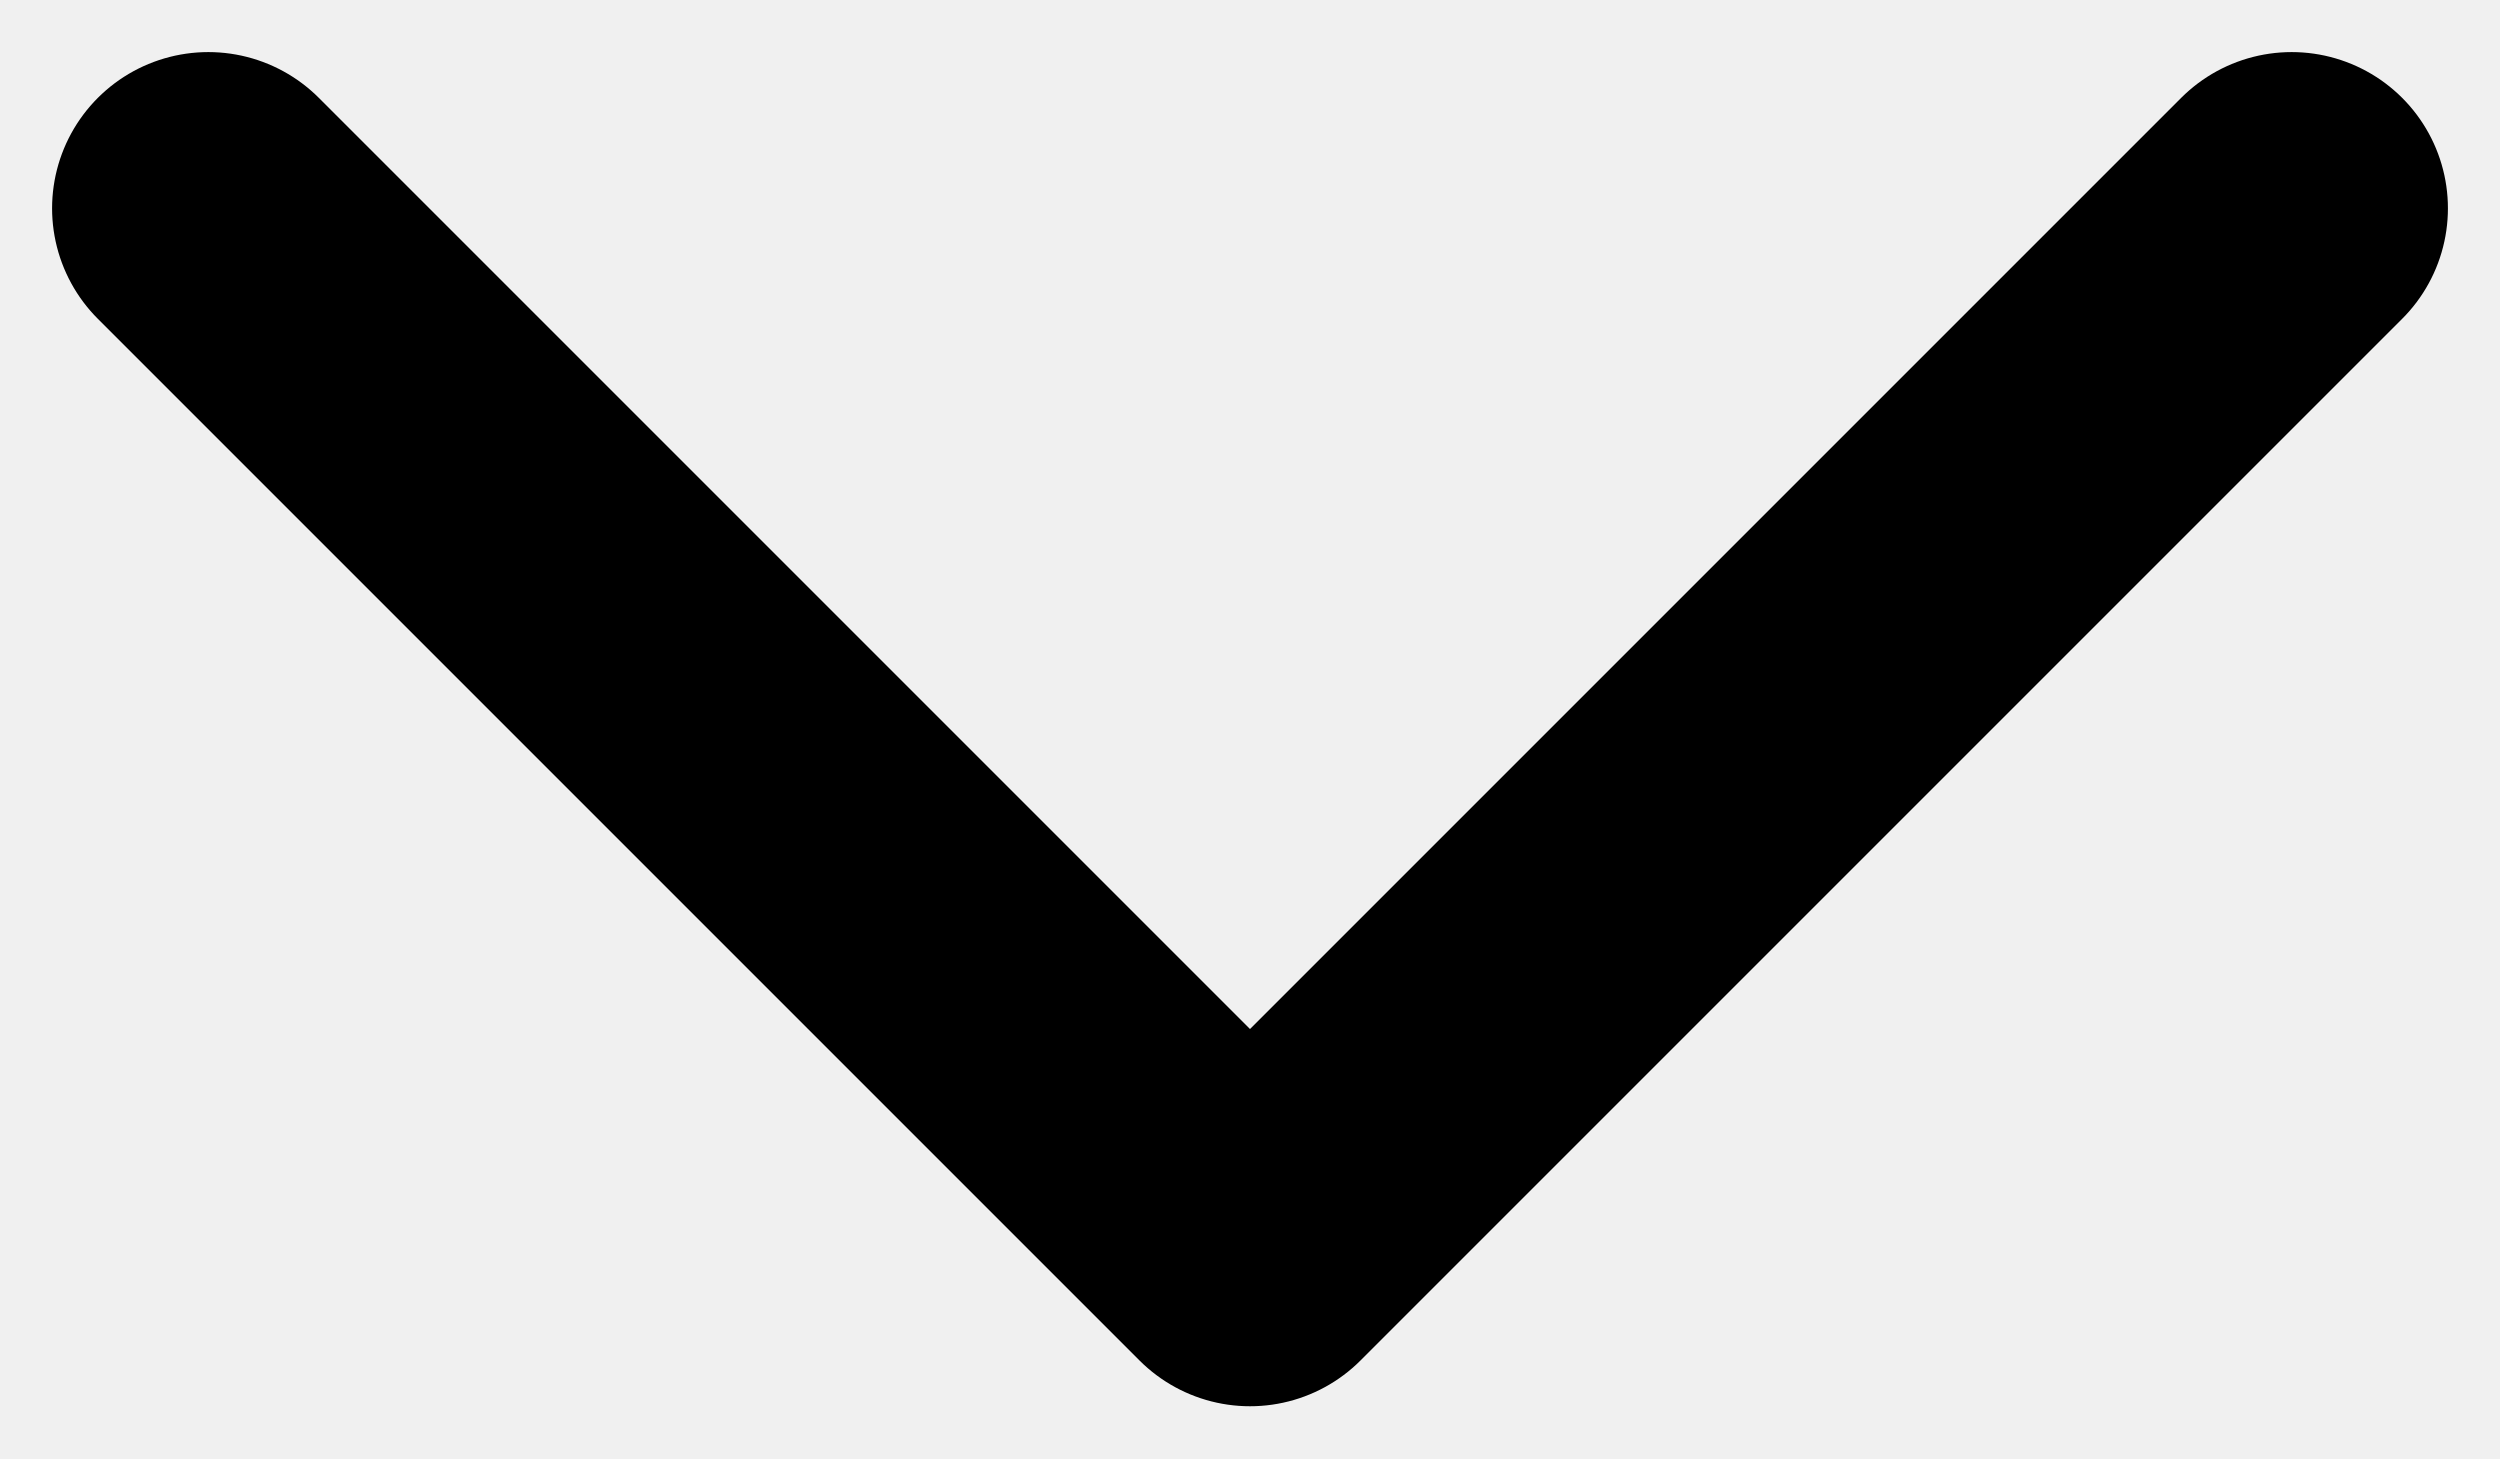
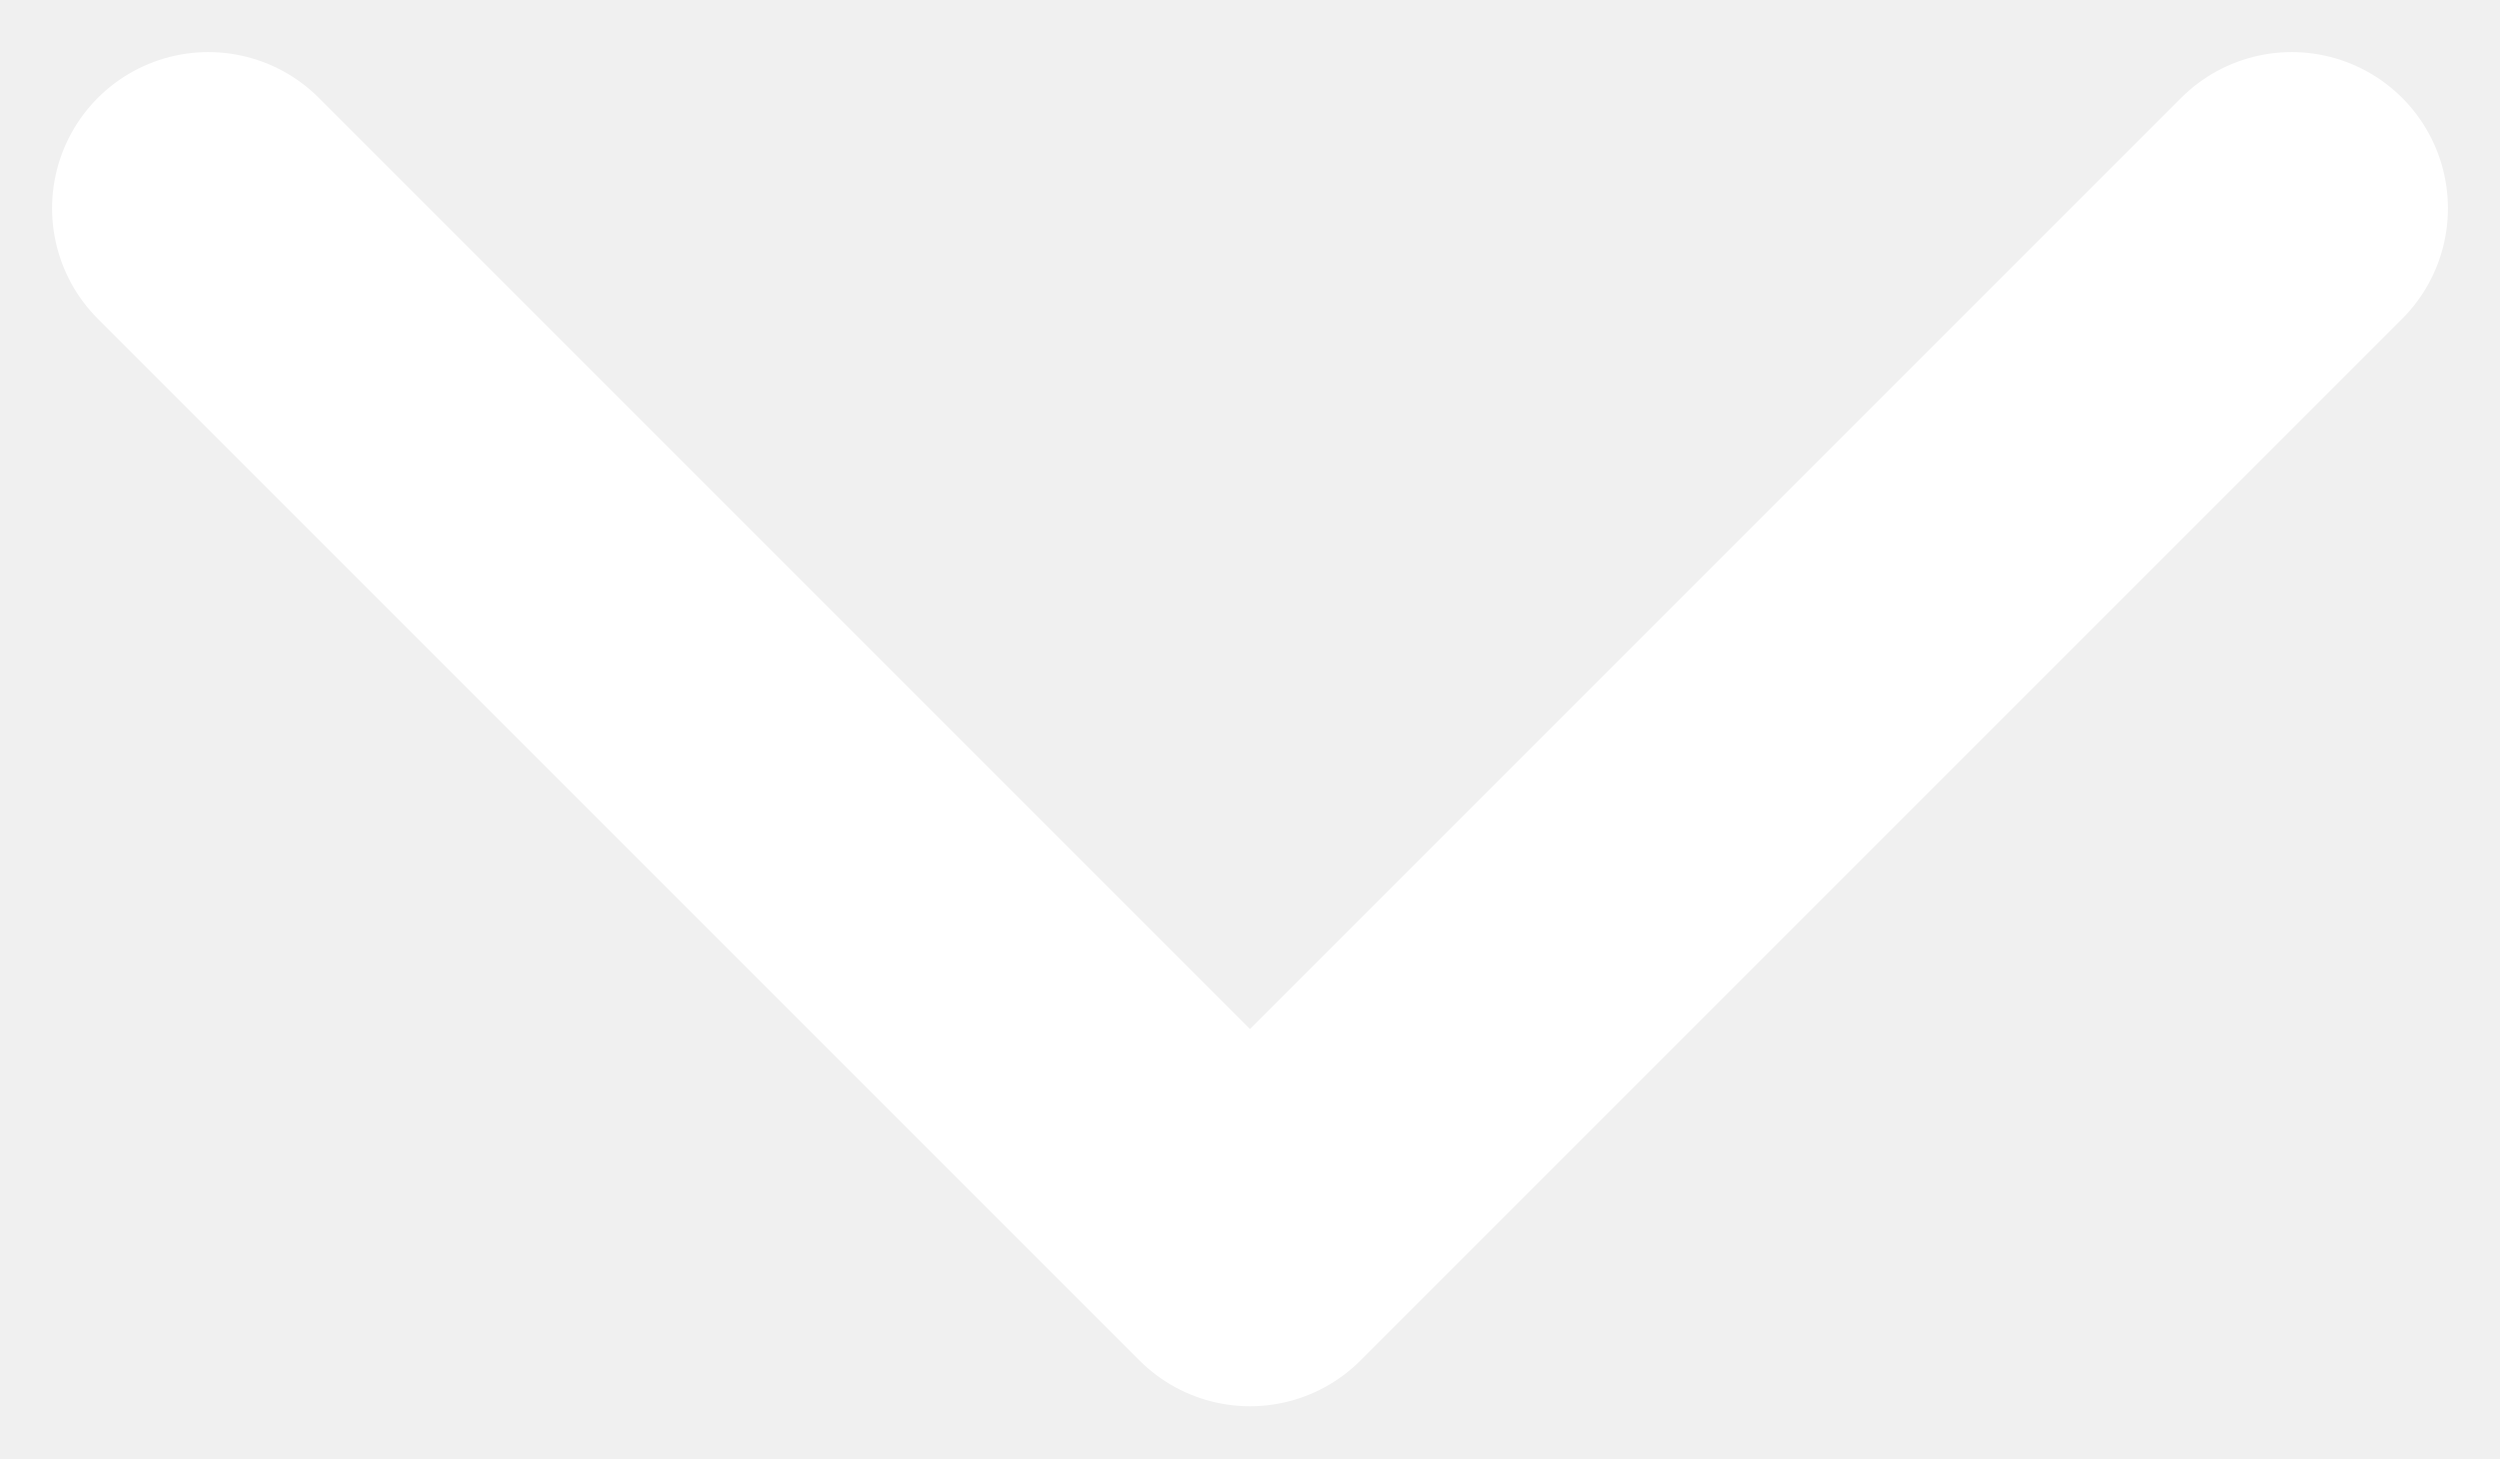
<svg xmlns="http://www.w3.org/2000/svg" width="12" height="7" viewBox="0 0 12 7" fill="none">
-   <path d="M11 1L6 6L1 1" stroke="#000" stroke-width="1.5" stroke-linecap="round" stroke-linejoin="round" />
+   <path d="M11 1L6 6L1 1" stroke="#fff" stroke-width="1.5" stroke-linecap="round" stroke-linejoin="round" />
</svg>
